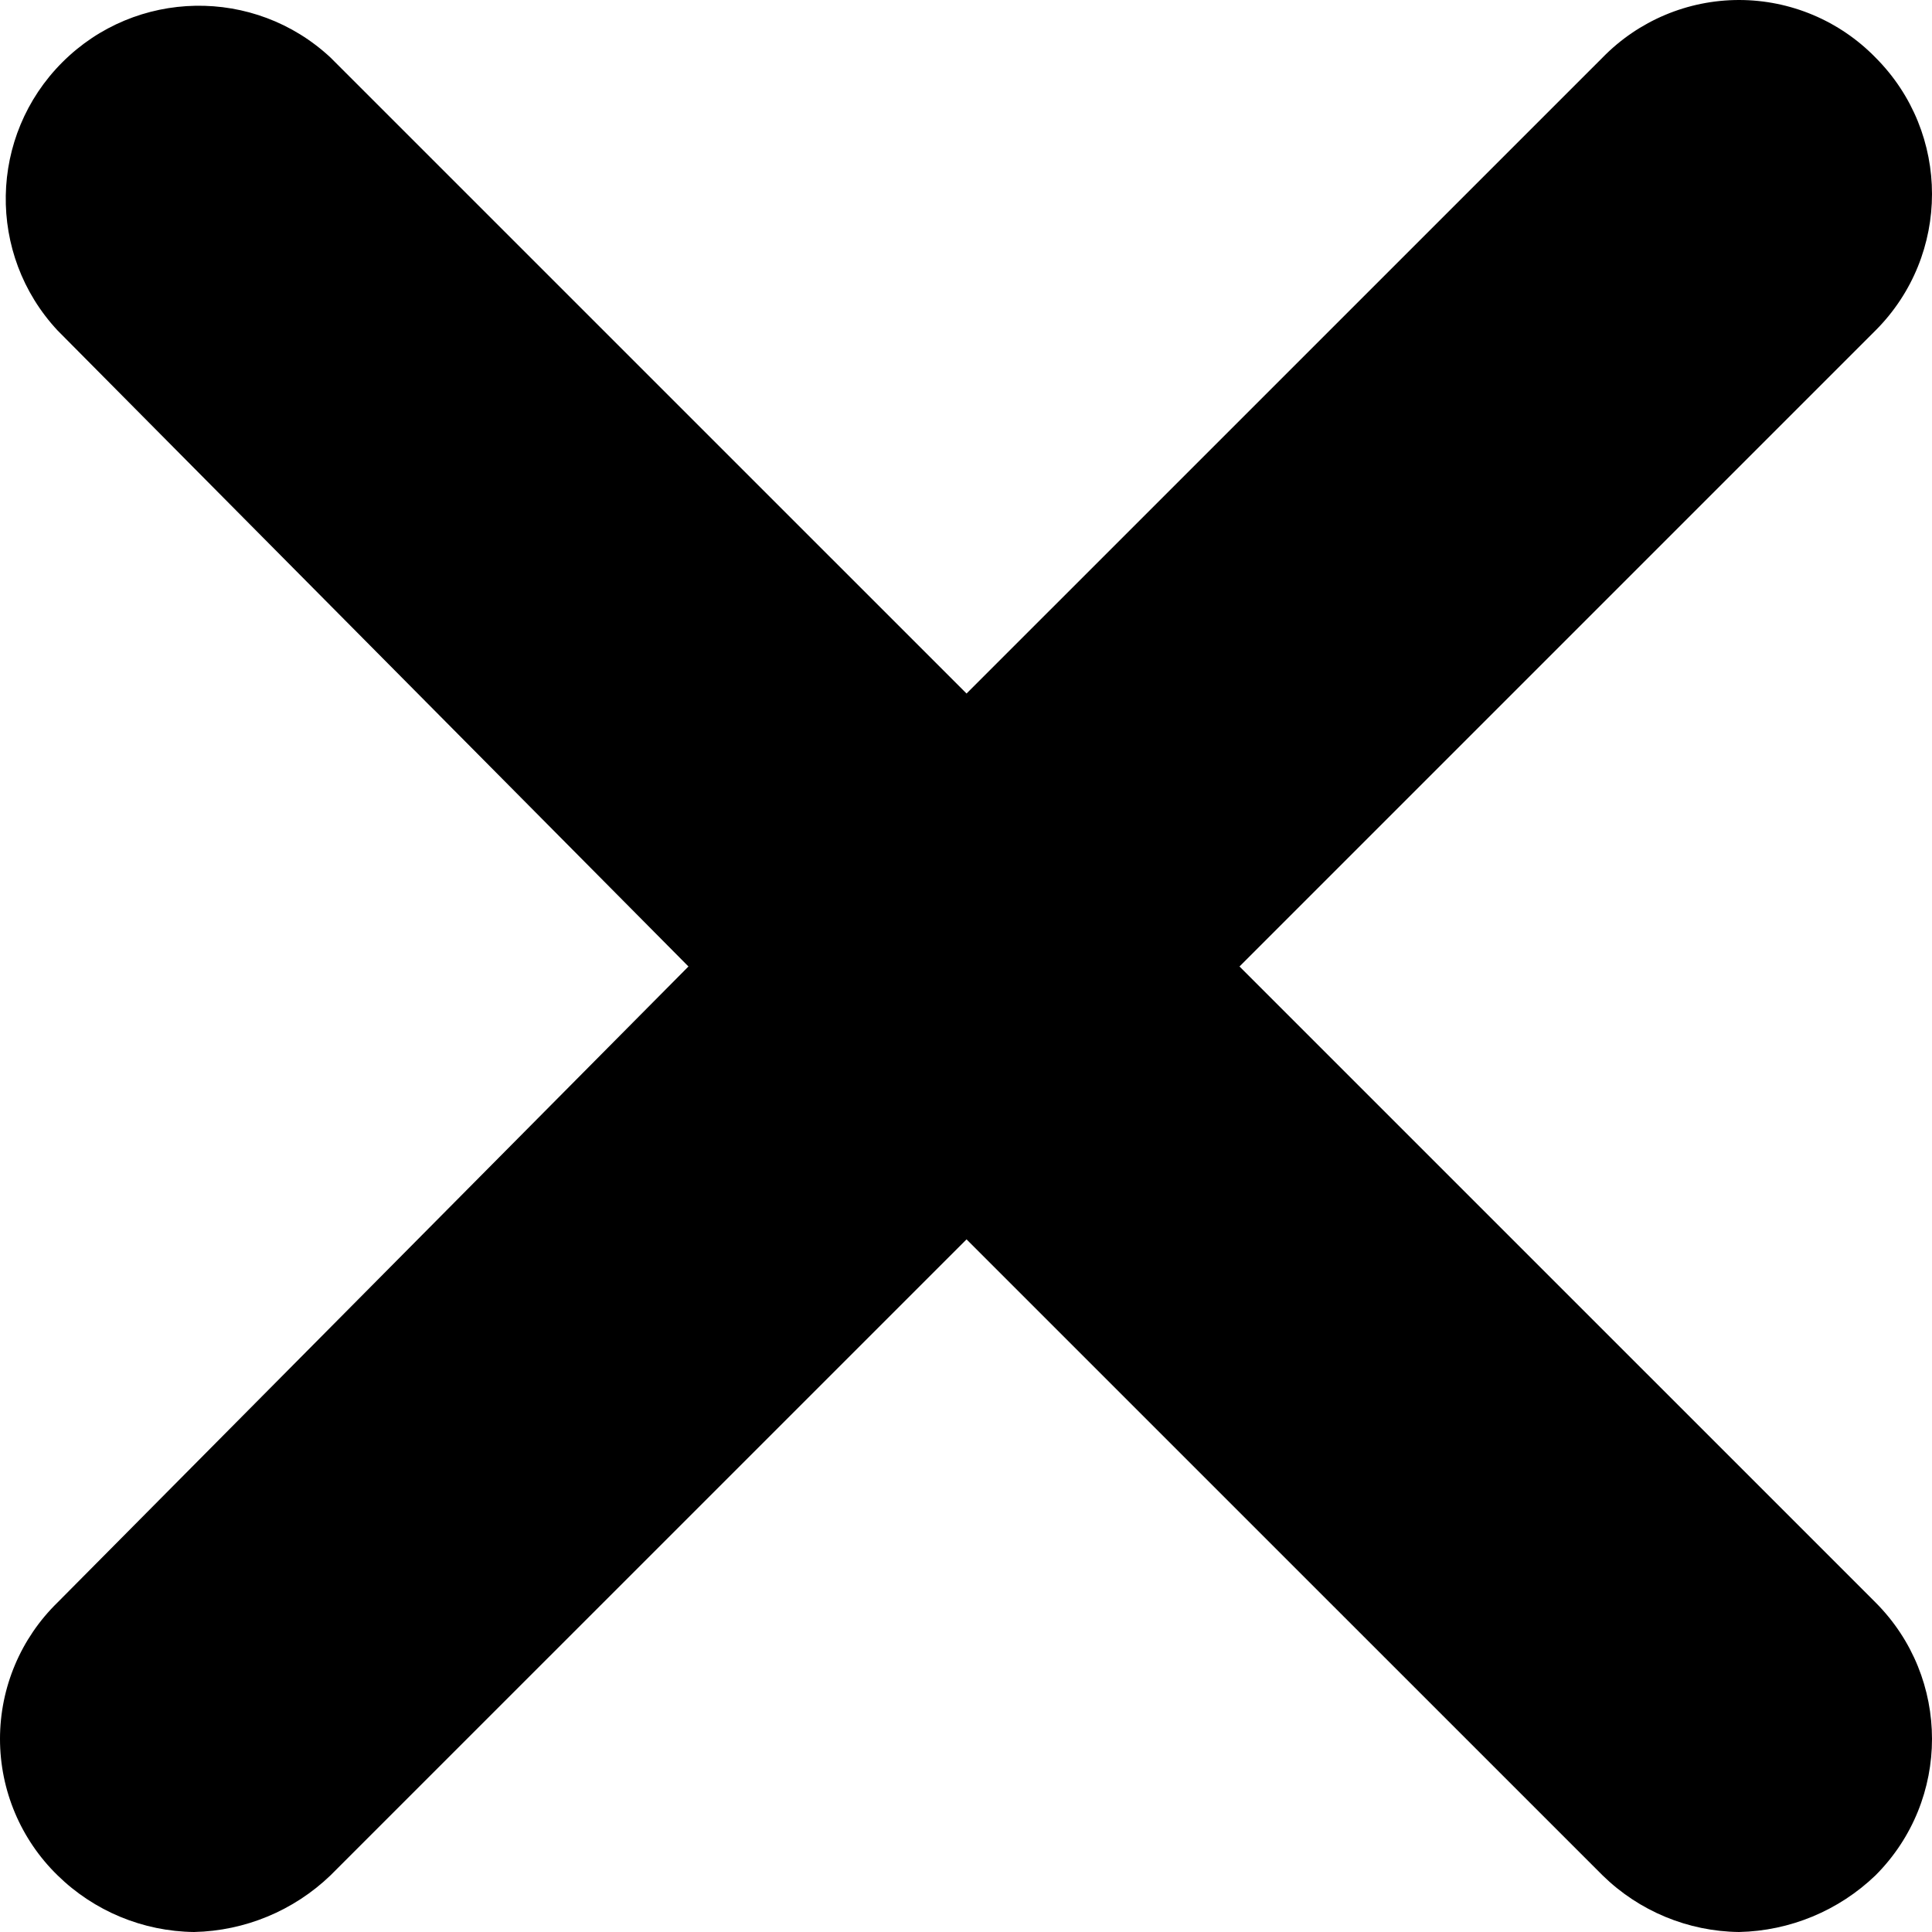
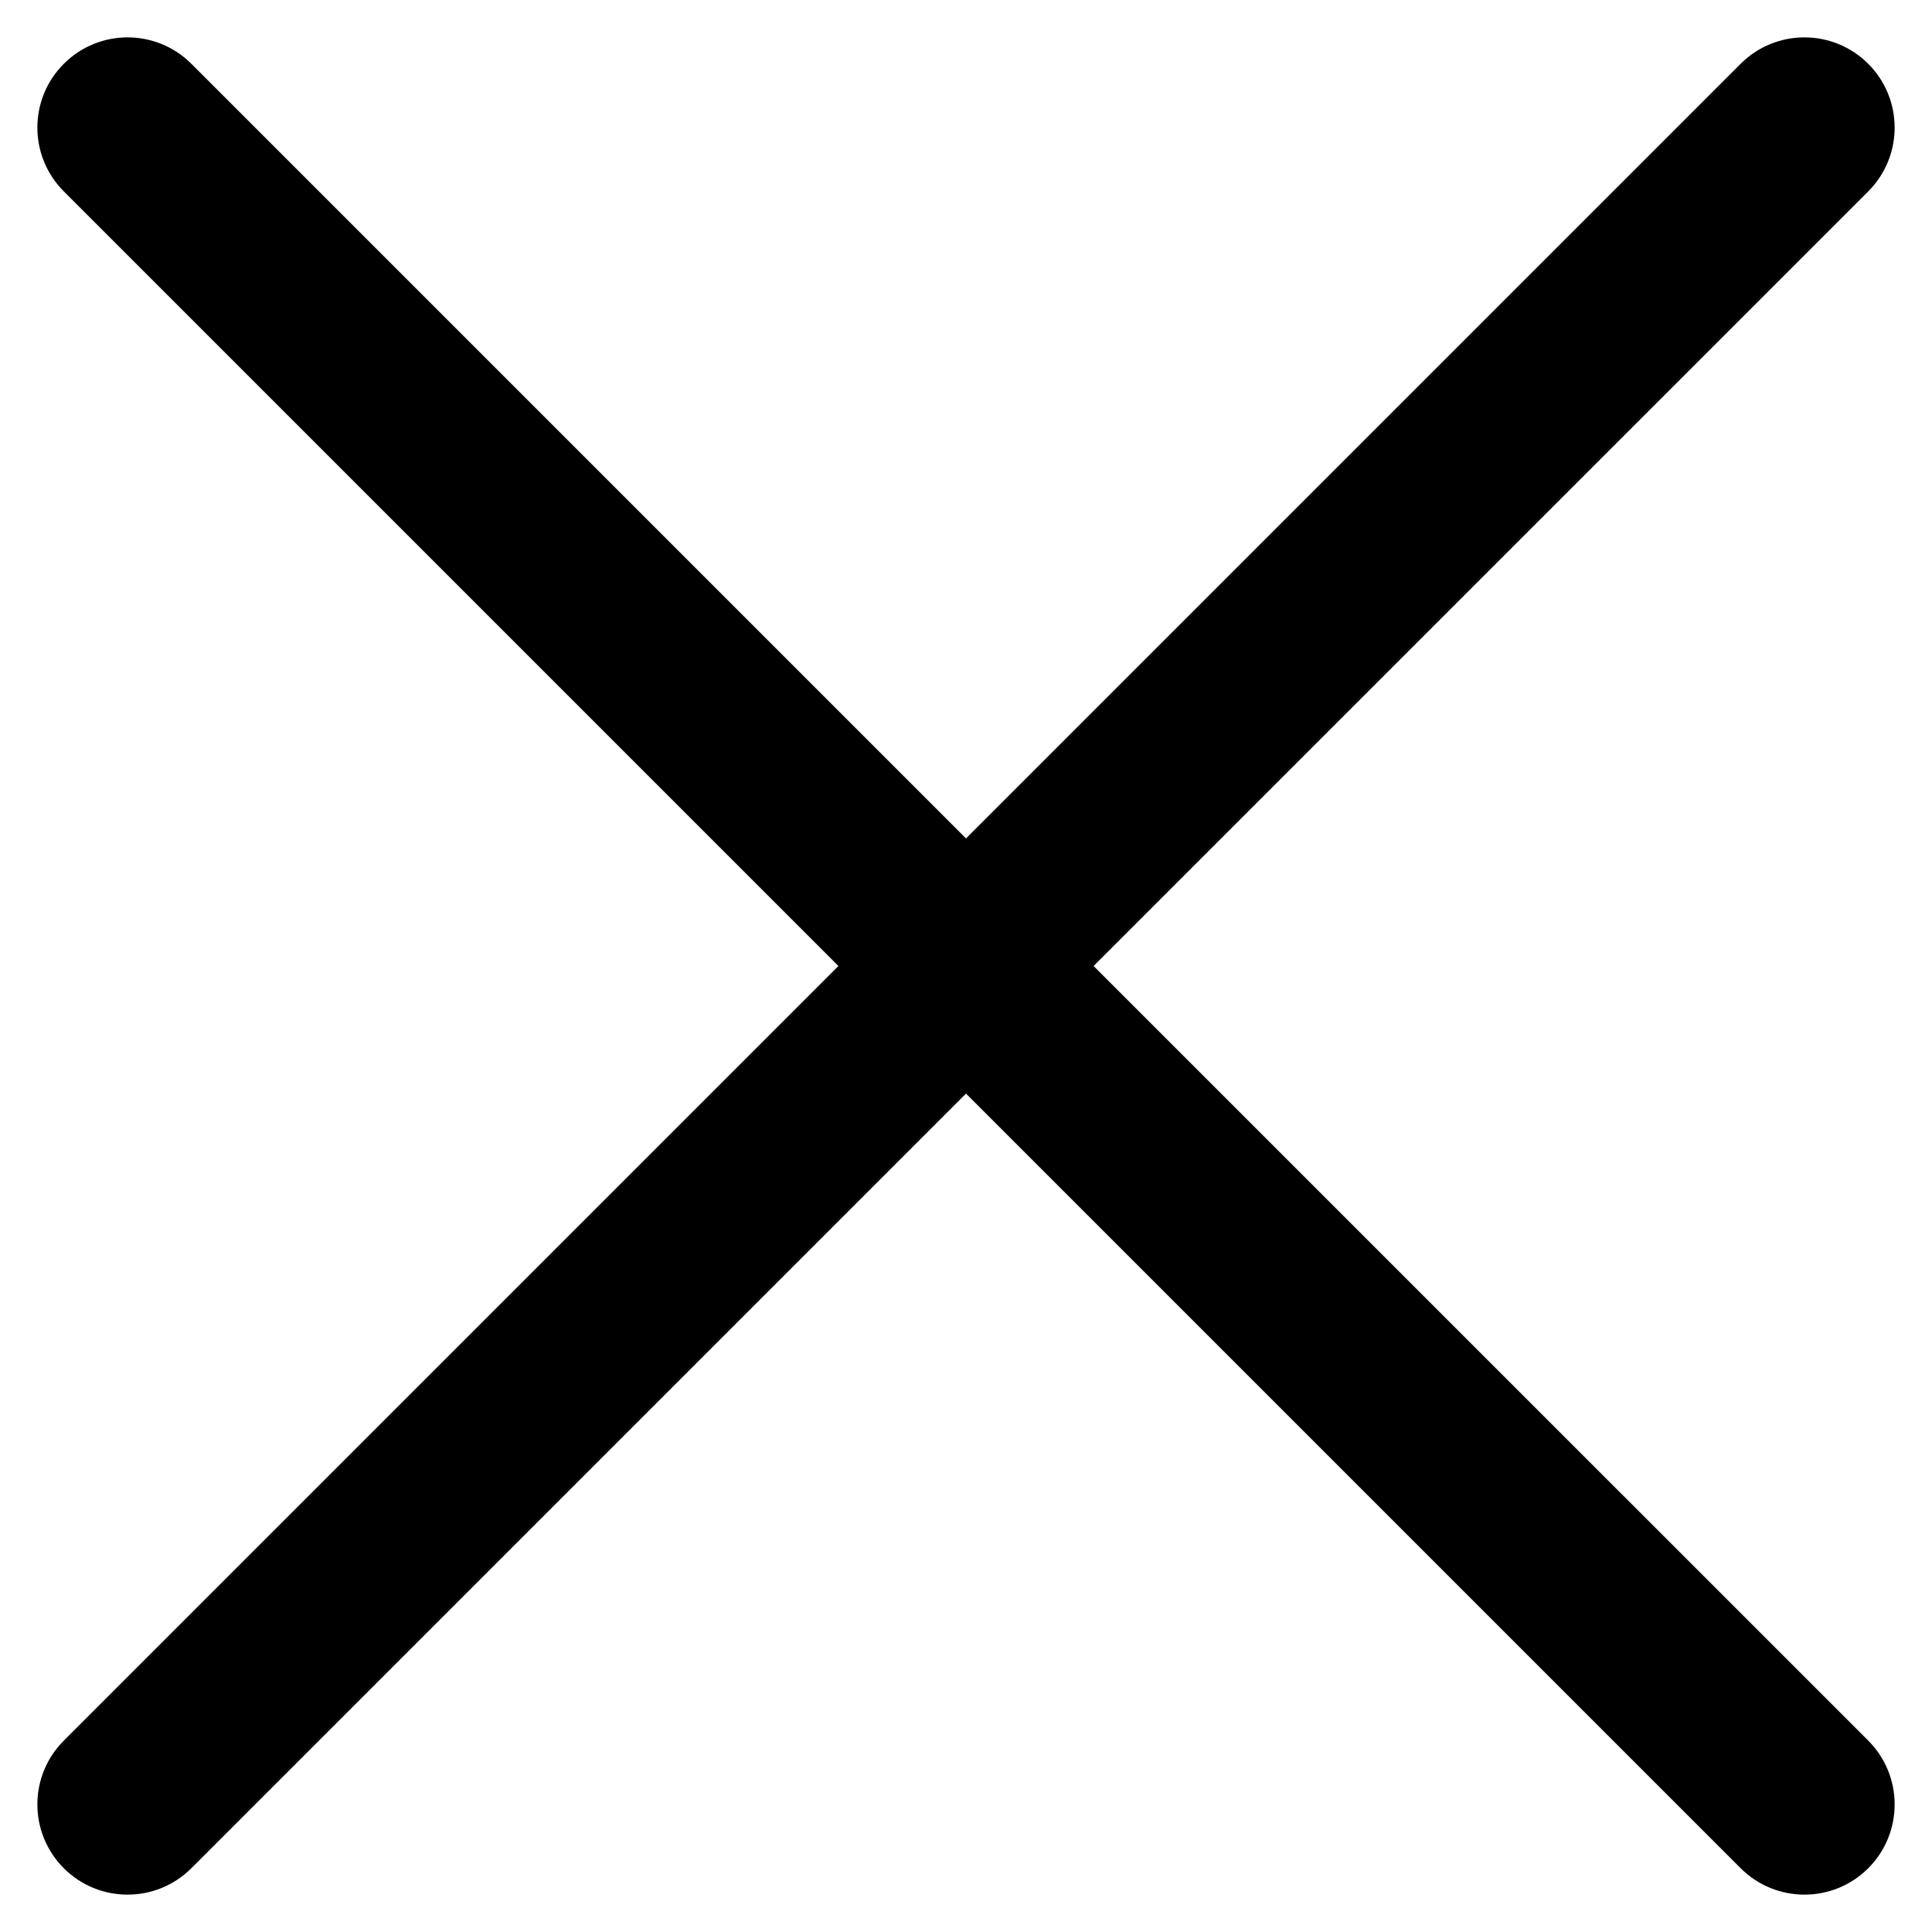
<svg xmlns="http://www.w3.org/2000/svg" width="32" height="32" viewBox="0 0 32 32" fill="none">
-   <path d="M31.064 0.953C30.47 0.344 29.655 0 28.804 0C27.953 0 27.138 0.344 26.544 0.953L16.009 11.487L5.474 0.953C4.214 -0.221 2.25 -0.186 1.032 1.032C-0.186 2.25 -0.221 4.214 0.954 5.474L11.403 16.008L0.954 26.541C0.344 27.135 0 27.95 0 28.802C0 29.653 0.344 30.468 0.954 31.062C1.558 31.654 2.368 31.99 3.214 32C4.058 31.982 4.865 31.647 5.474 31.062L16.009 20.528L26.544 31.062C27.148 31.654 27.958 31.99 28.804 32C29.648 31.982 30.455 31.647 31.064 31.062C32.312 29.813 32.312 27.79 31.064 26.541L20.53 16.008L31.064 5.474C32.312 4.225 32.312 2.202 31.064 0.953Z" fill="black" />
+   <path d="M30.944 3.17C31.527 2.586 31.527 1.64 30.944 1.057V1.057C30.36 0.473 29.414 0.473 28.83 1.057L16 13.887L3.17 1.057C2.586 0.473 1.64 0.473 1.057 1.057V1.057C0.473 1.64 0.473 2.586 1.057 3.17L13.887 16L1.057 28.83C0.473 29.414 0.473 30.36 1.057 30.944V30.944C1.64 31.527 2.586 31.527 3.17 30.943L16 18.113L28.83 30.943C29.414 31.527 30.36 31.527 30.944 30.944V30.944C31.527 30.36 31.527 29.414 30.944 28.83L18.113 16L30.944 3.17Z" fill="black" />
</svg>
